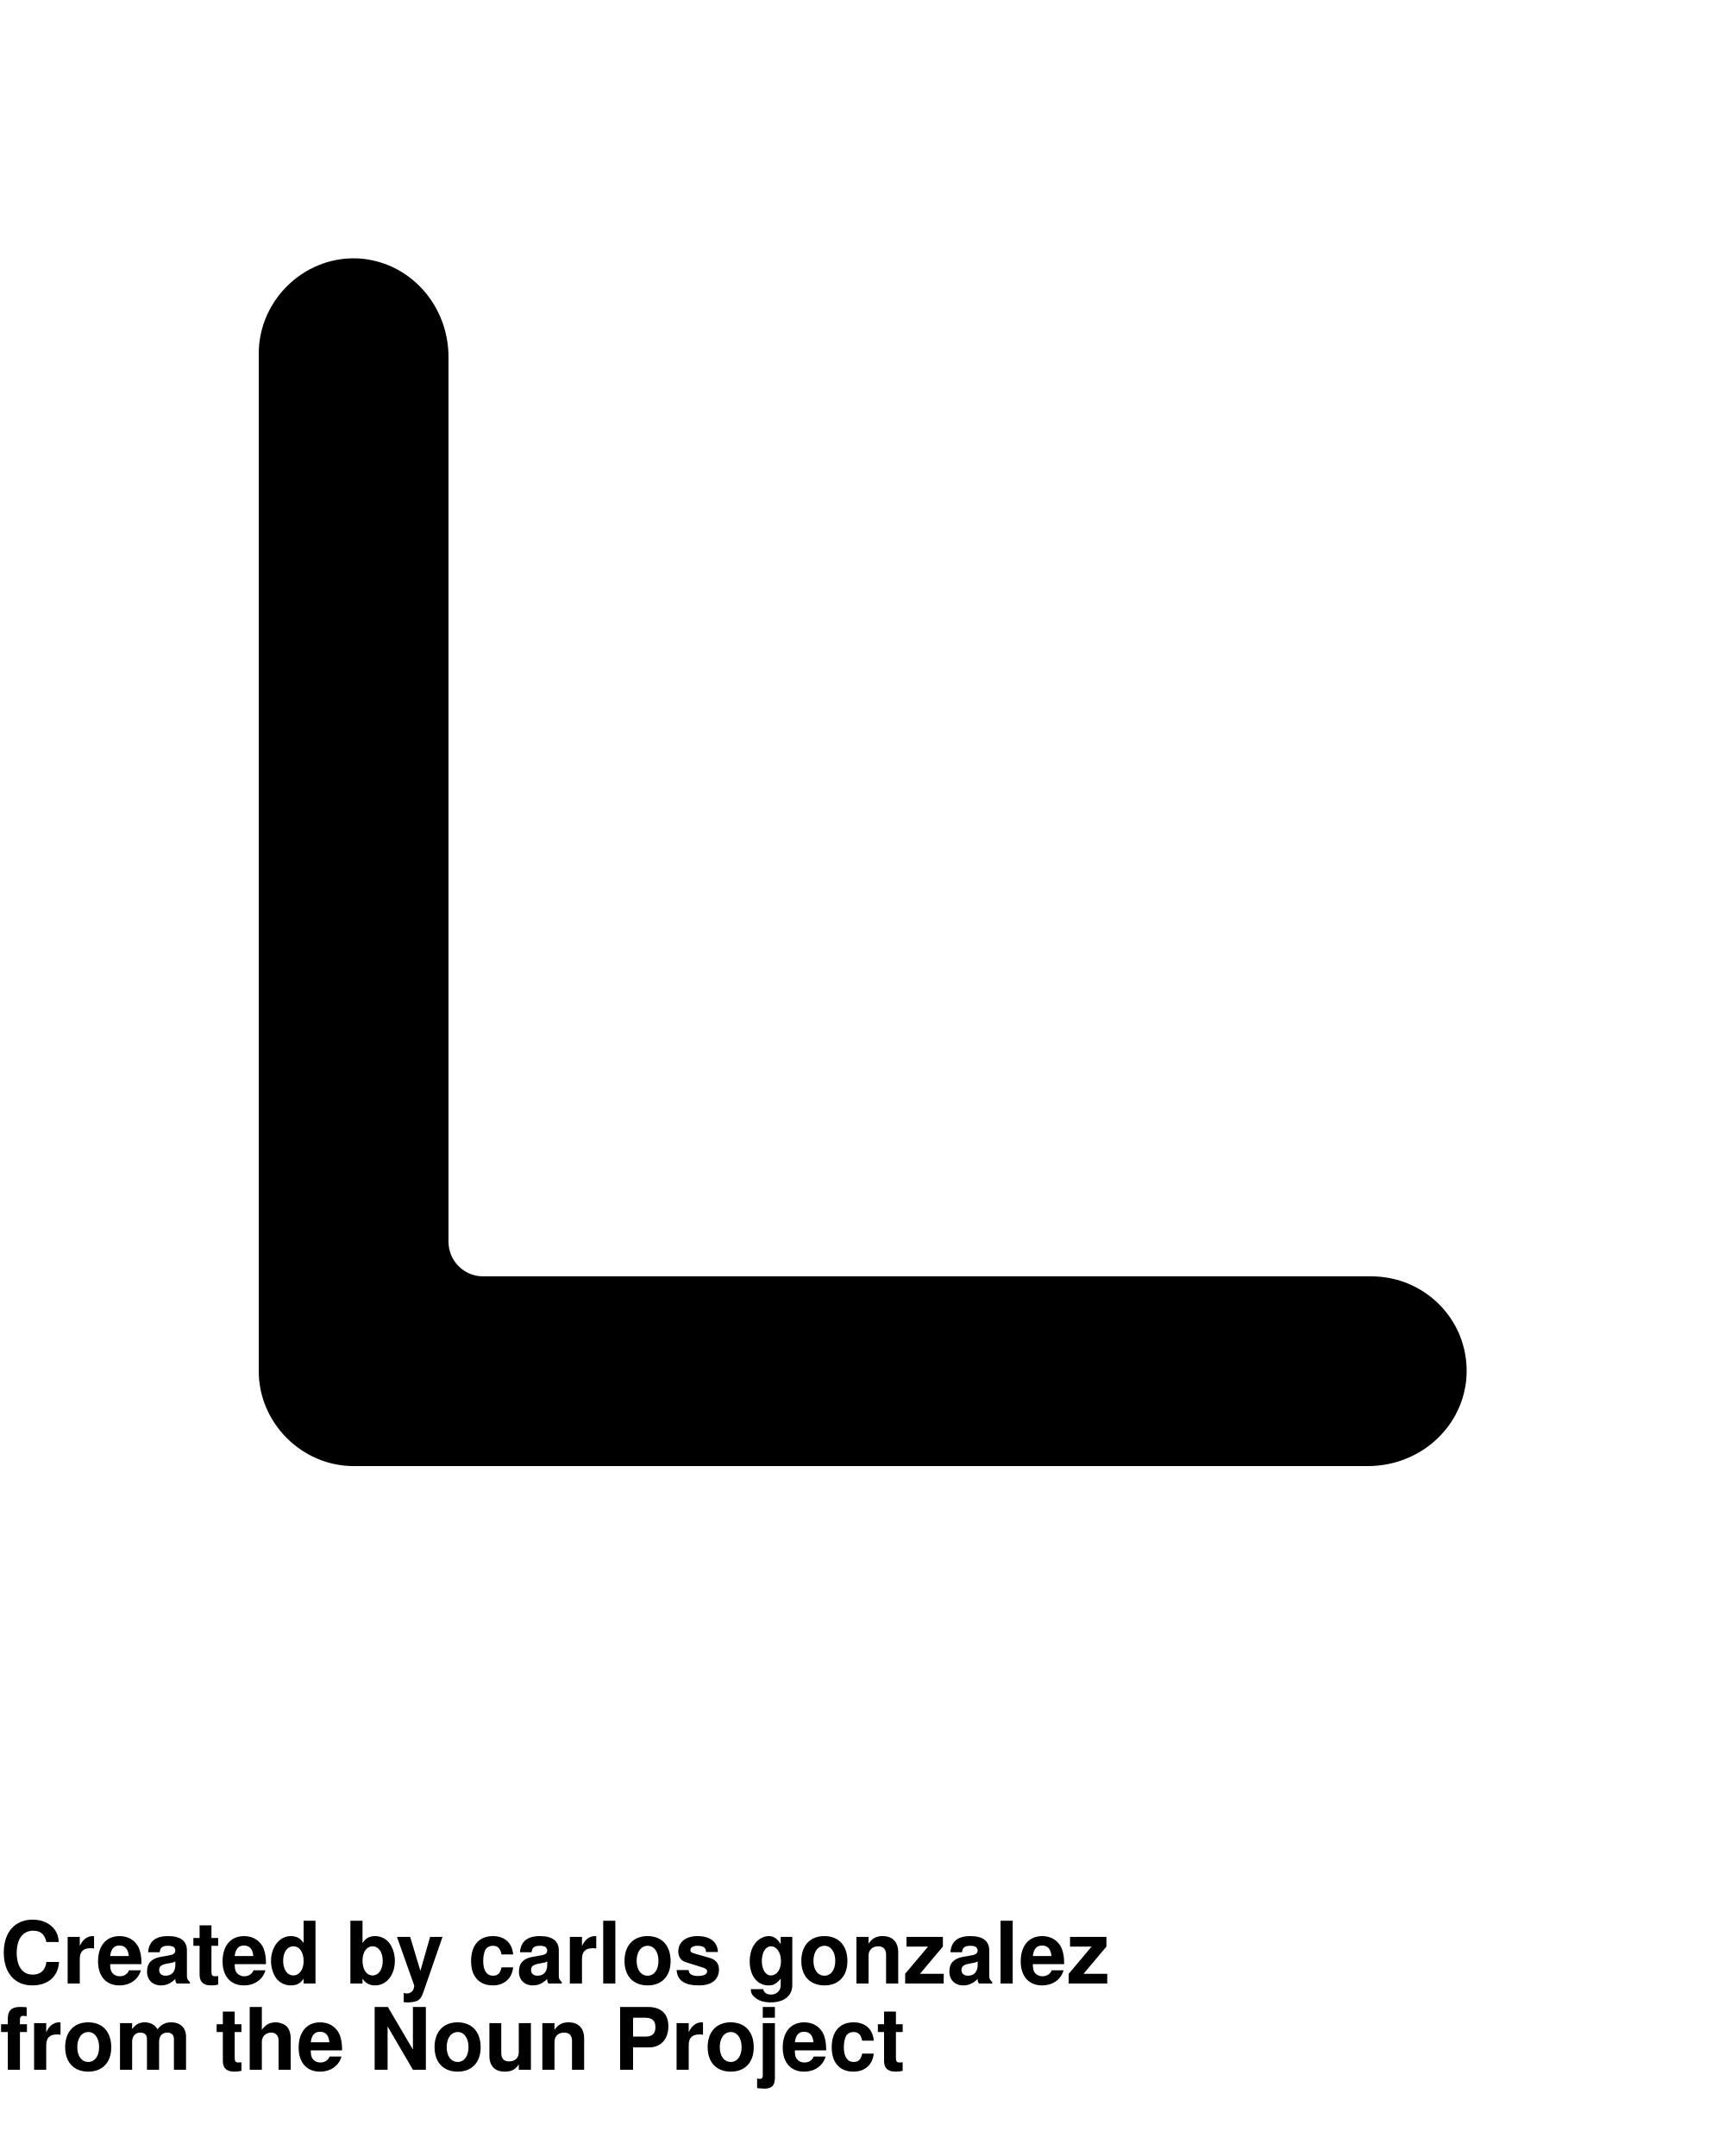
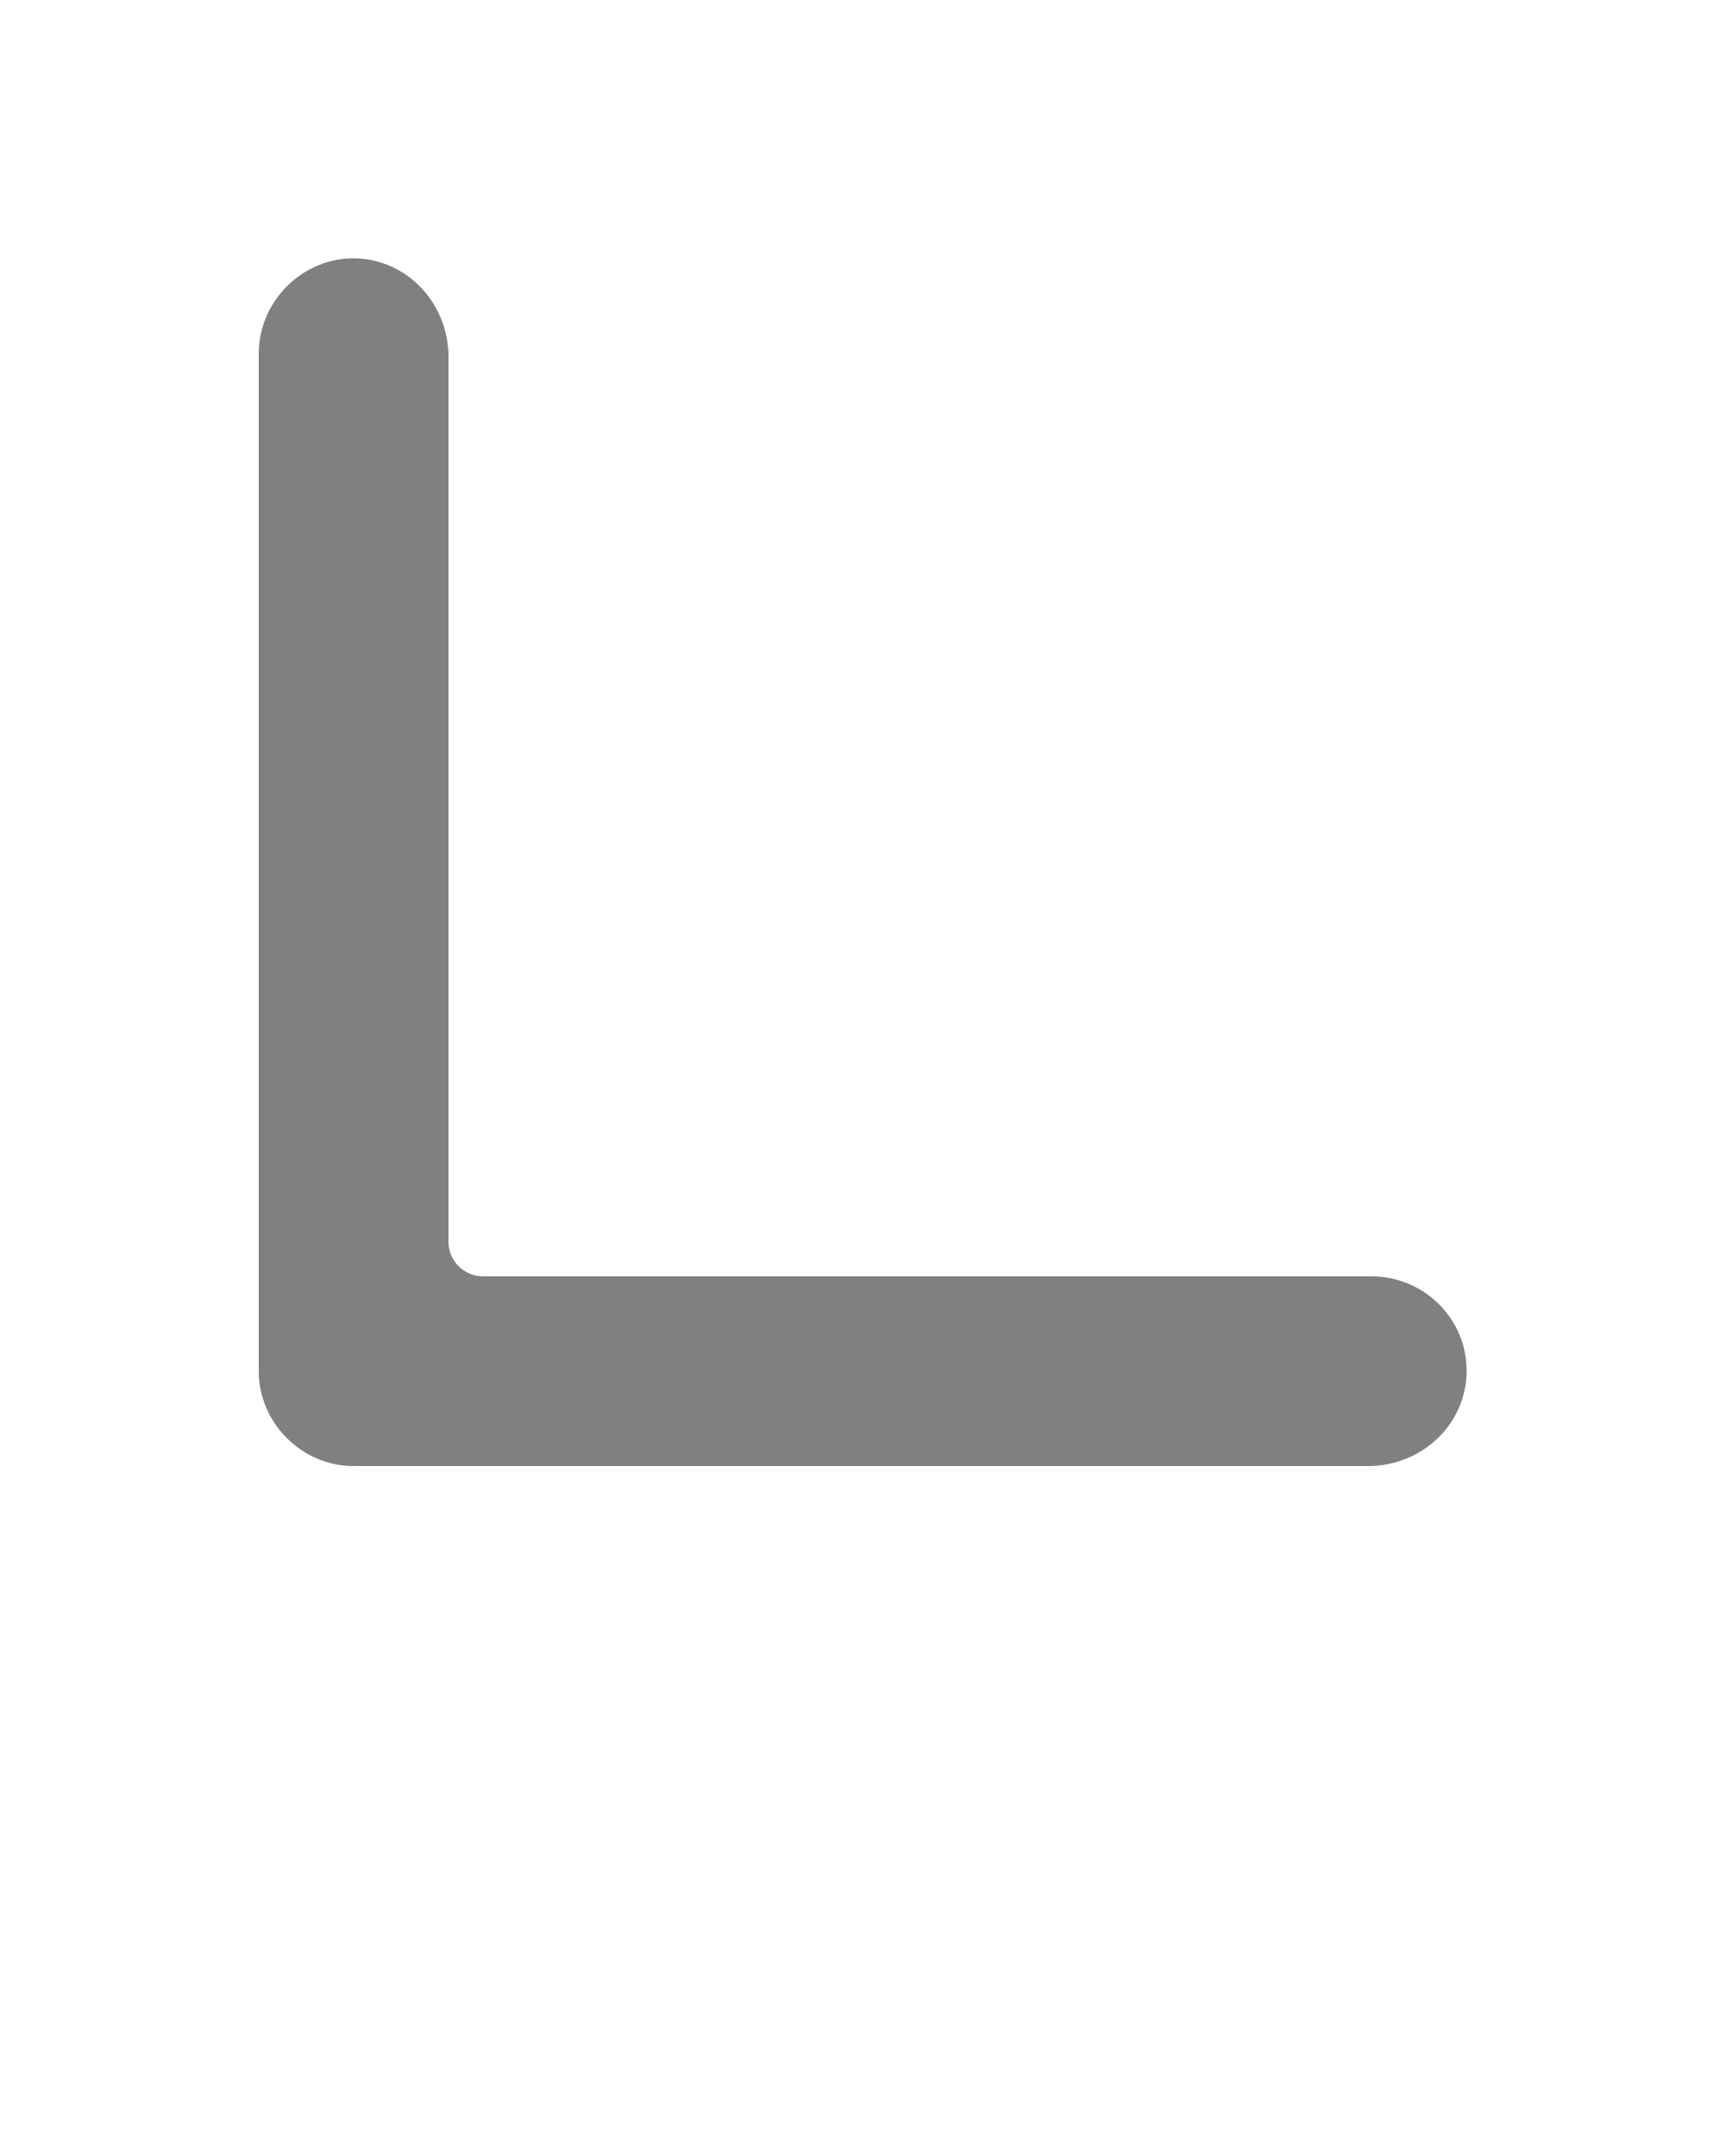
<svg xmlns="http://www.w3.org/2000/svg" version="1.1" x="0px" y="0px" viewBox="0 0 100 125" enable-background="new 0 0 100 100" xml:space="preserve">
-   <path d="M15,20.5v59c0,3,2.5,5.5,5.5,5.5h58.8c2.9,0,5.4-2.1,5.7-5c0.3-3.3-2.3-6-5.5-6H28c-1.1,0-2-0.9-2-2l0-51.3  c0-2.9-2.1-5.4-5-5.7C17.8,14.7,15,17.3,15,20.5z" />
-   <text x="0" y="115" fill="#000000" font-size="5px" font-weight="bold" font-family="'Helvetica Neue', Helvetica, Arial-Unicode, Arial, Sans-serif">Created by carlos gonzalez</text>
-   <text x="0" y="120" fill="#000000" font-size="5px" font-weight="bold" font-family="'Helvetica Neue', Helvetica, Arial-Unicode, Arial, Sans-serif">from the Noun Project</text>
+   <path fill="grey" d="M15,20.5v59c0,3,2.5,5.5,5.5,5.5h58.8c2.9,0,5.4-2.1,5.7-5c0.3-3.3-2.3-6-5.5-6H28c-1.1,0-2-0.9-2-2l0-51.3  c0-2.9-2.1-5.4-5-5.7C17.8,14.7,15,17.3,15,20.5z" />
</svg>
